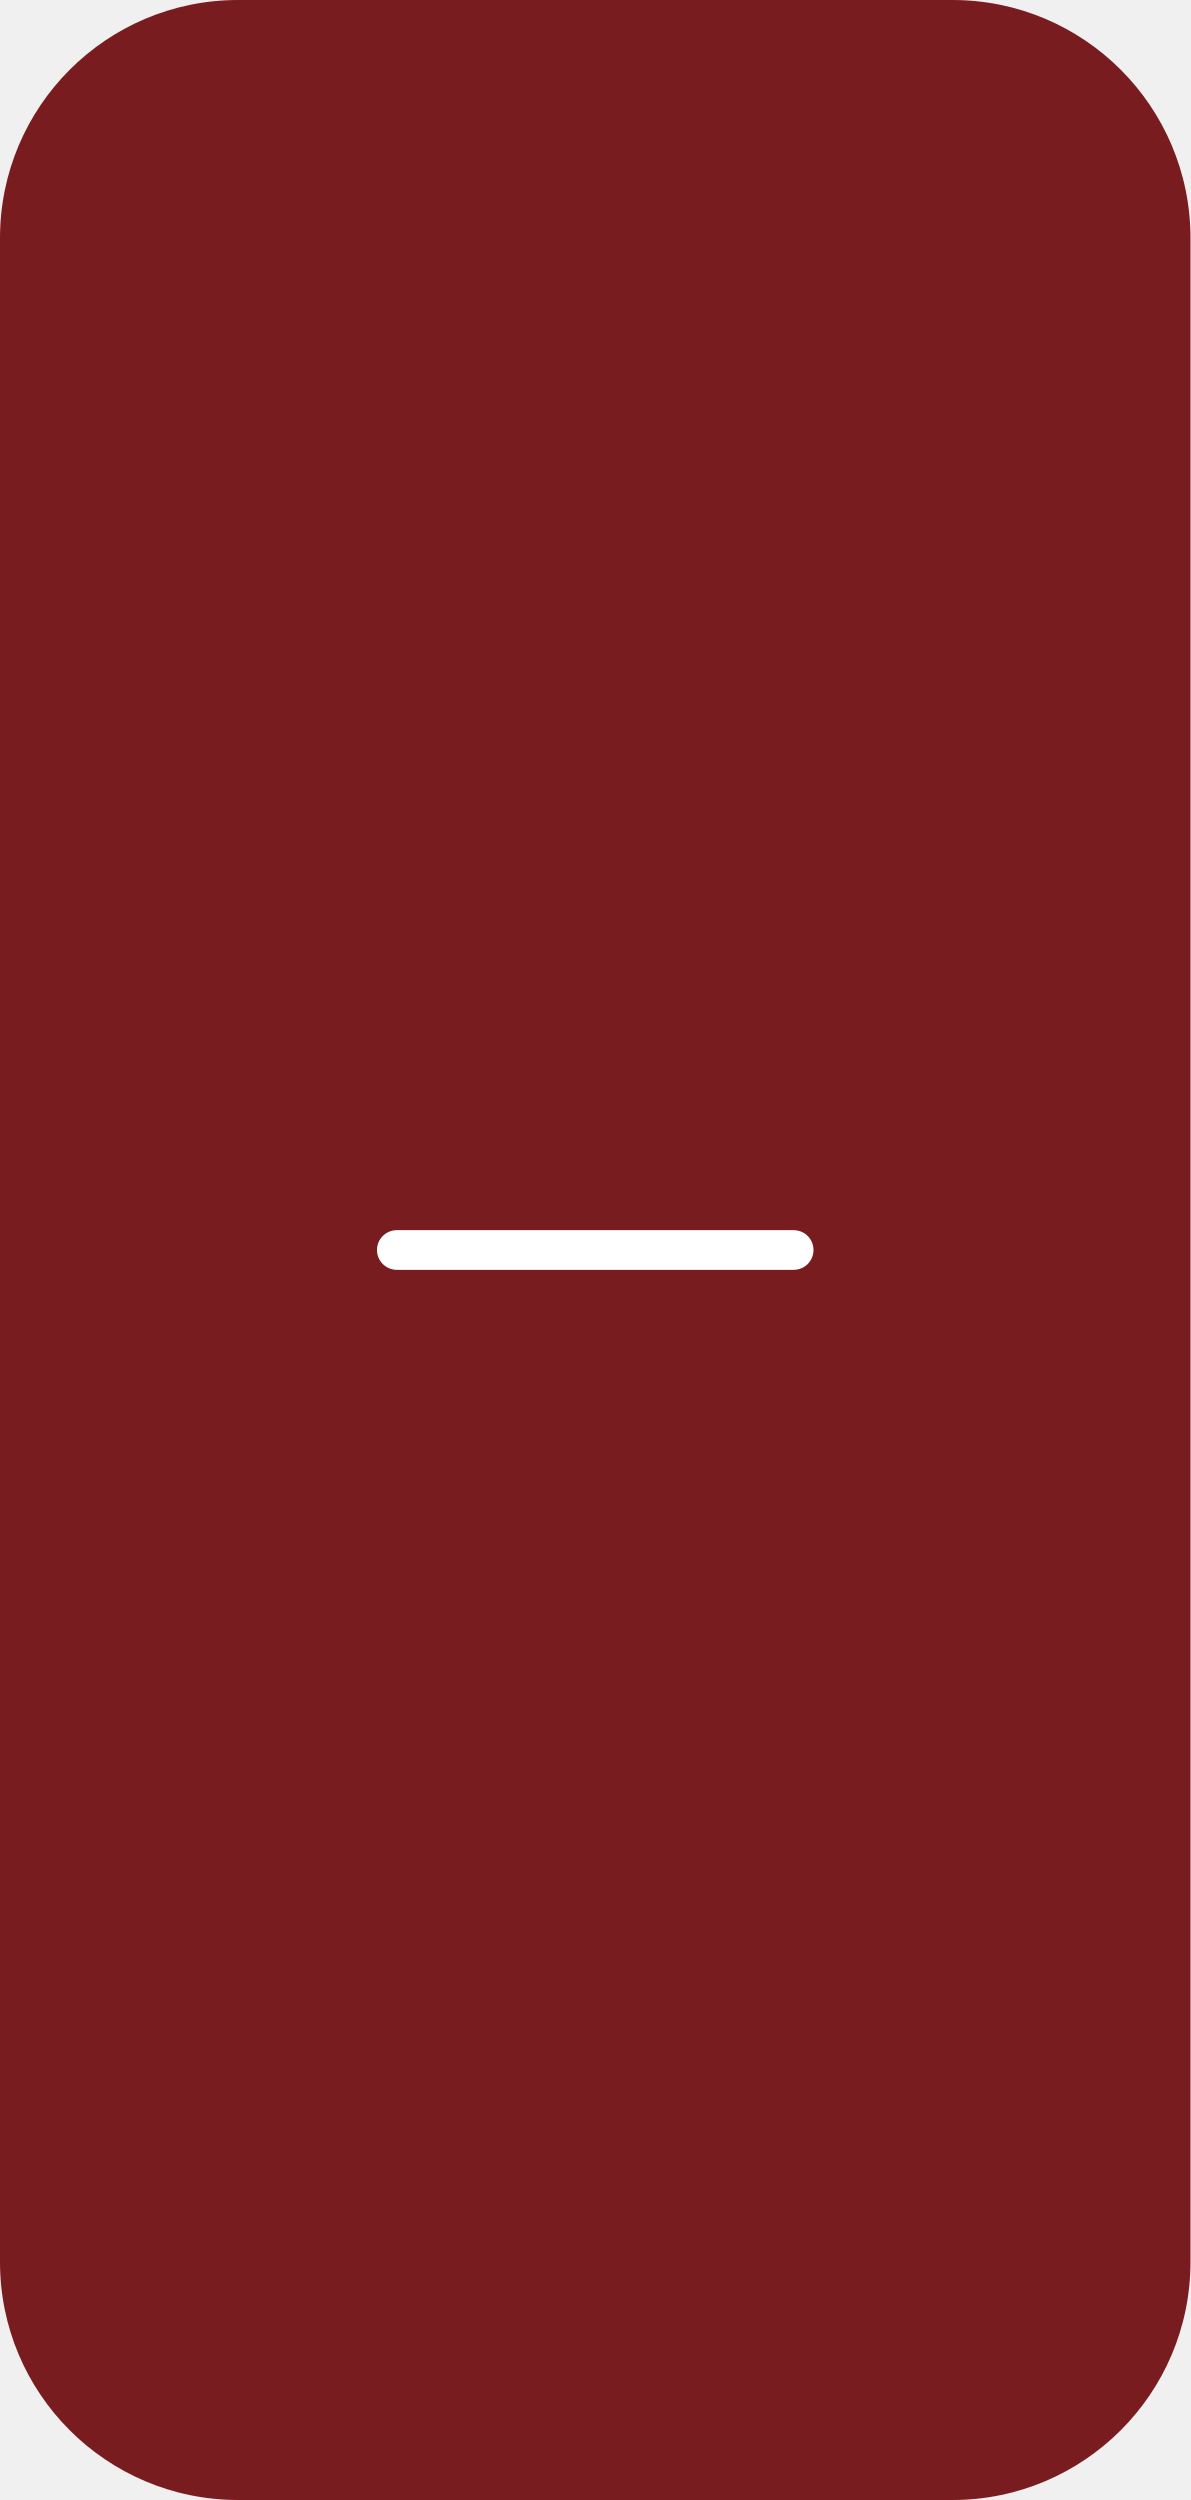
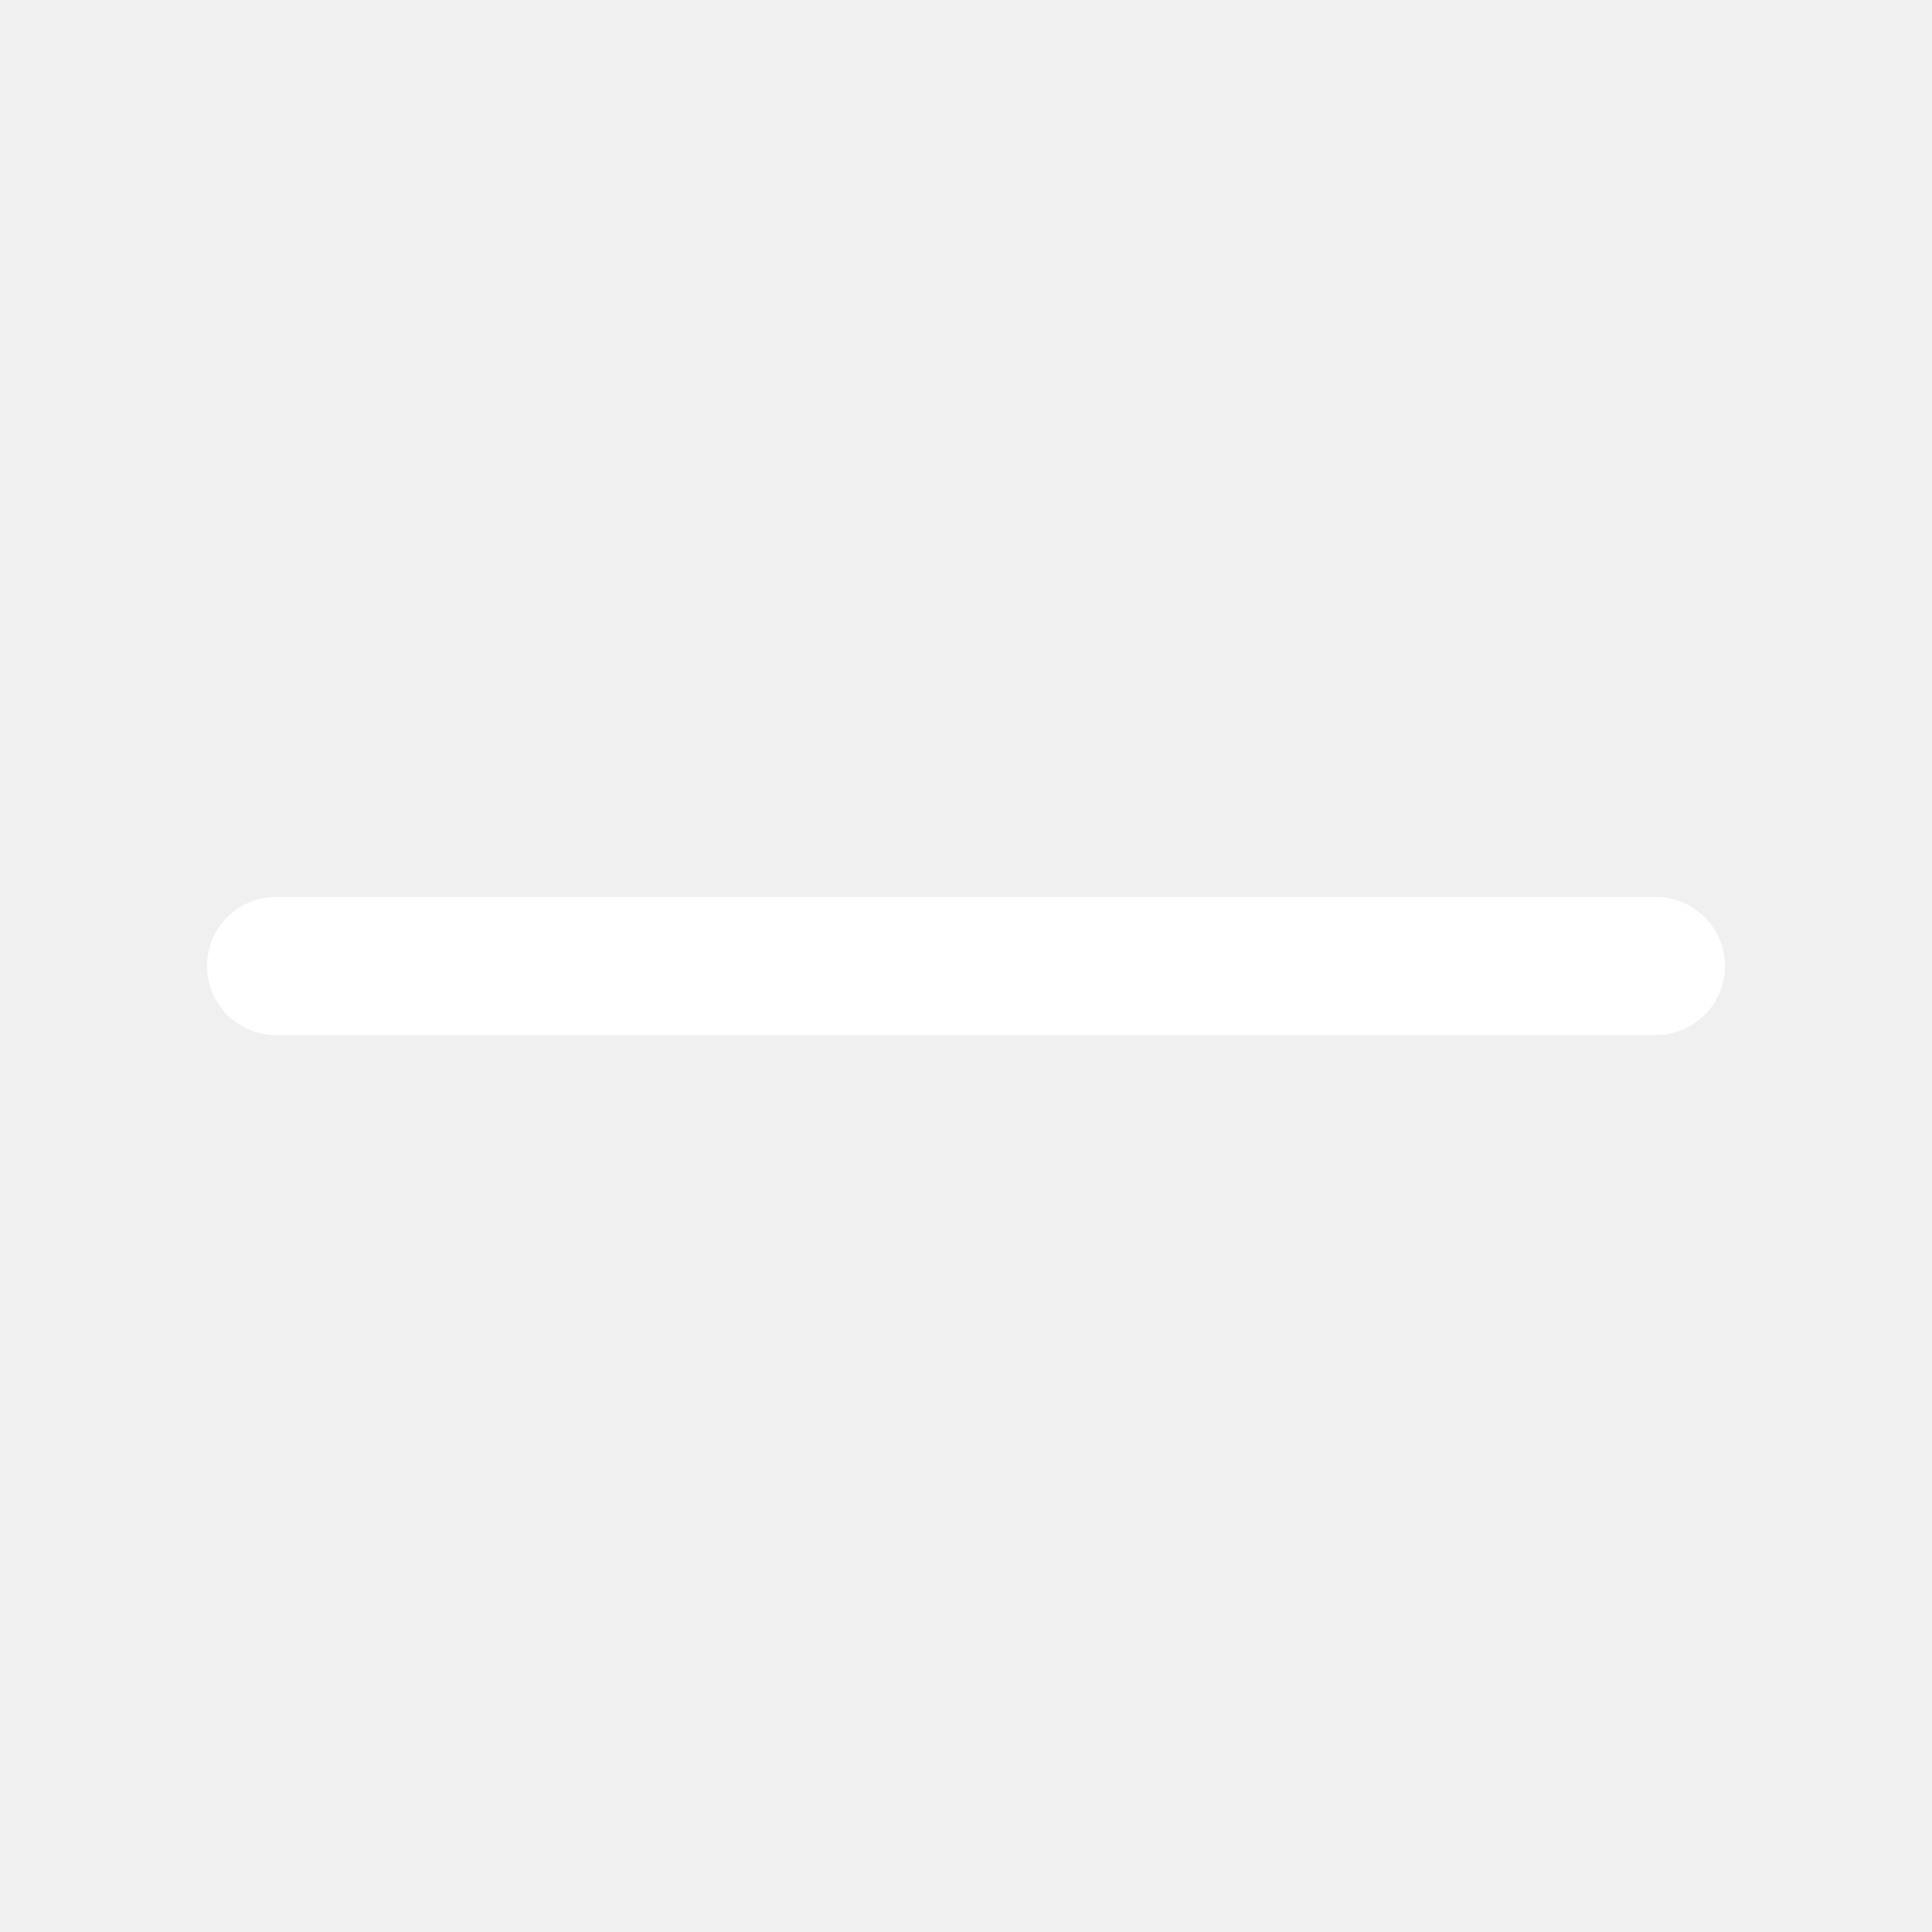
- <svg xmlns="http://www.w3.org/2000/svg" width="60" height="126" viewBox="0 0 60 126" fill="none">
-   <rect width="60" height="126" rx="12" fill="#791C1F" />
-   <path d="M20 63H40" stroke="white" stroke-width="2" stroke-linecap="round" stroke-linejoin="round" />
+ <svg xmlns="http://www.w3.org/2000/svg" width="28" height="28" viewBox="0 0 28 28" fill="none">
+   <path d="M4 14H24" stroke="white" stroke-width="2" stroke-linecap="round" stroke-linejoin="round" />
</svg>
